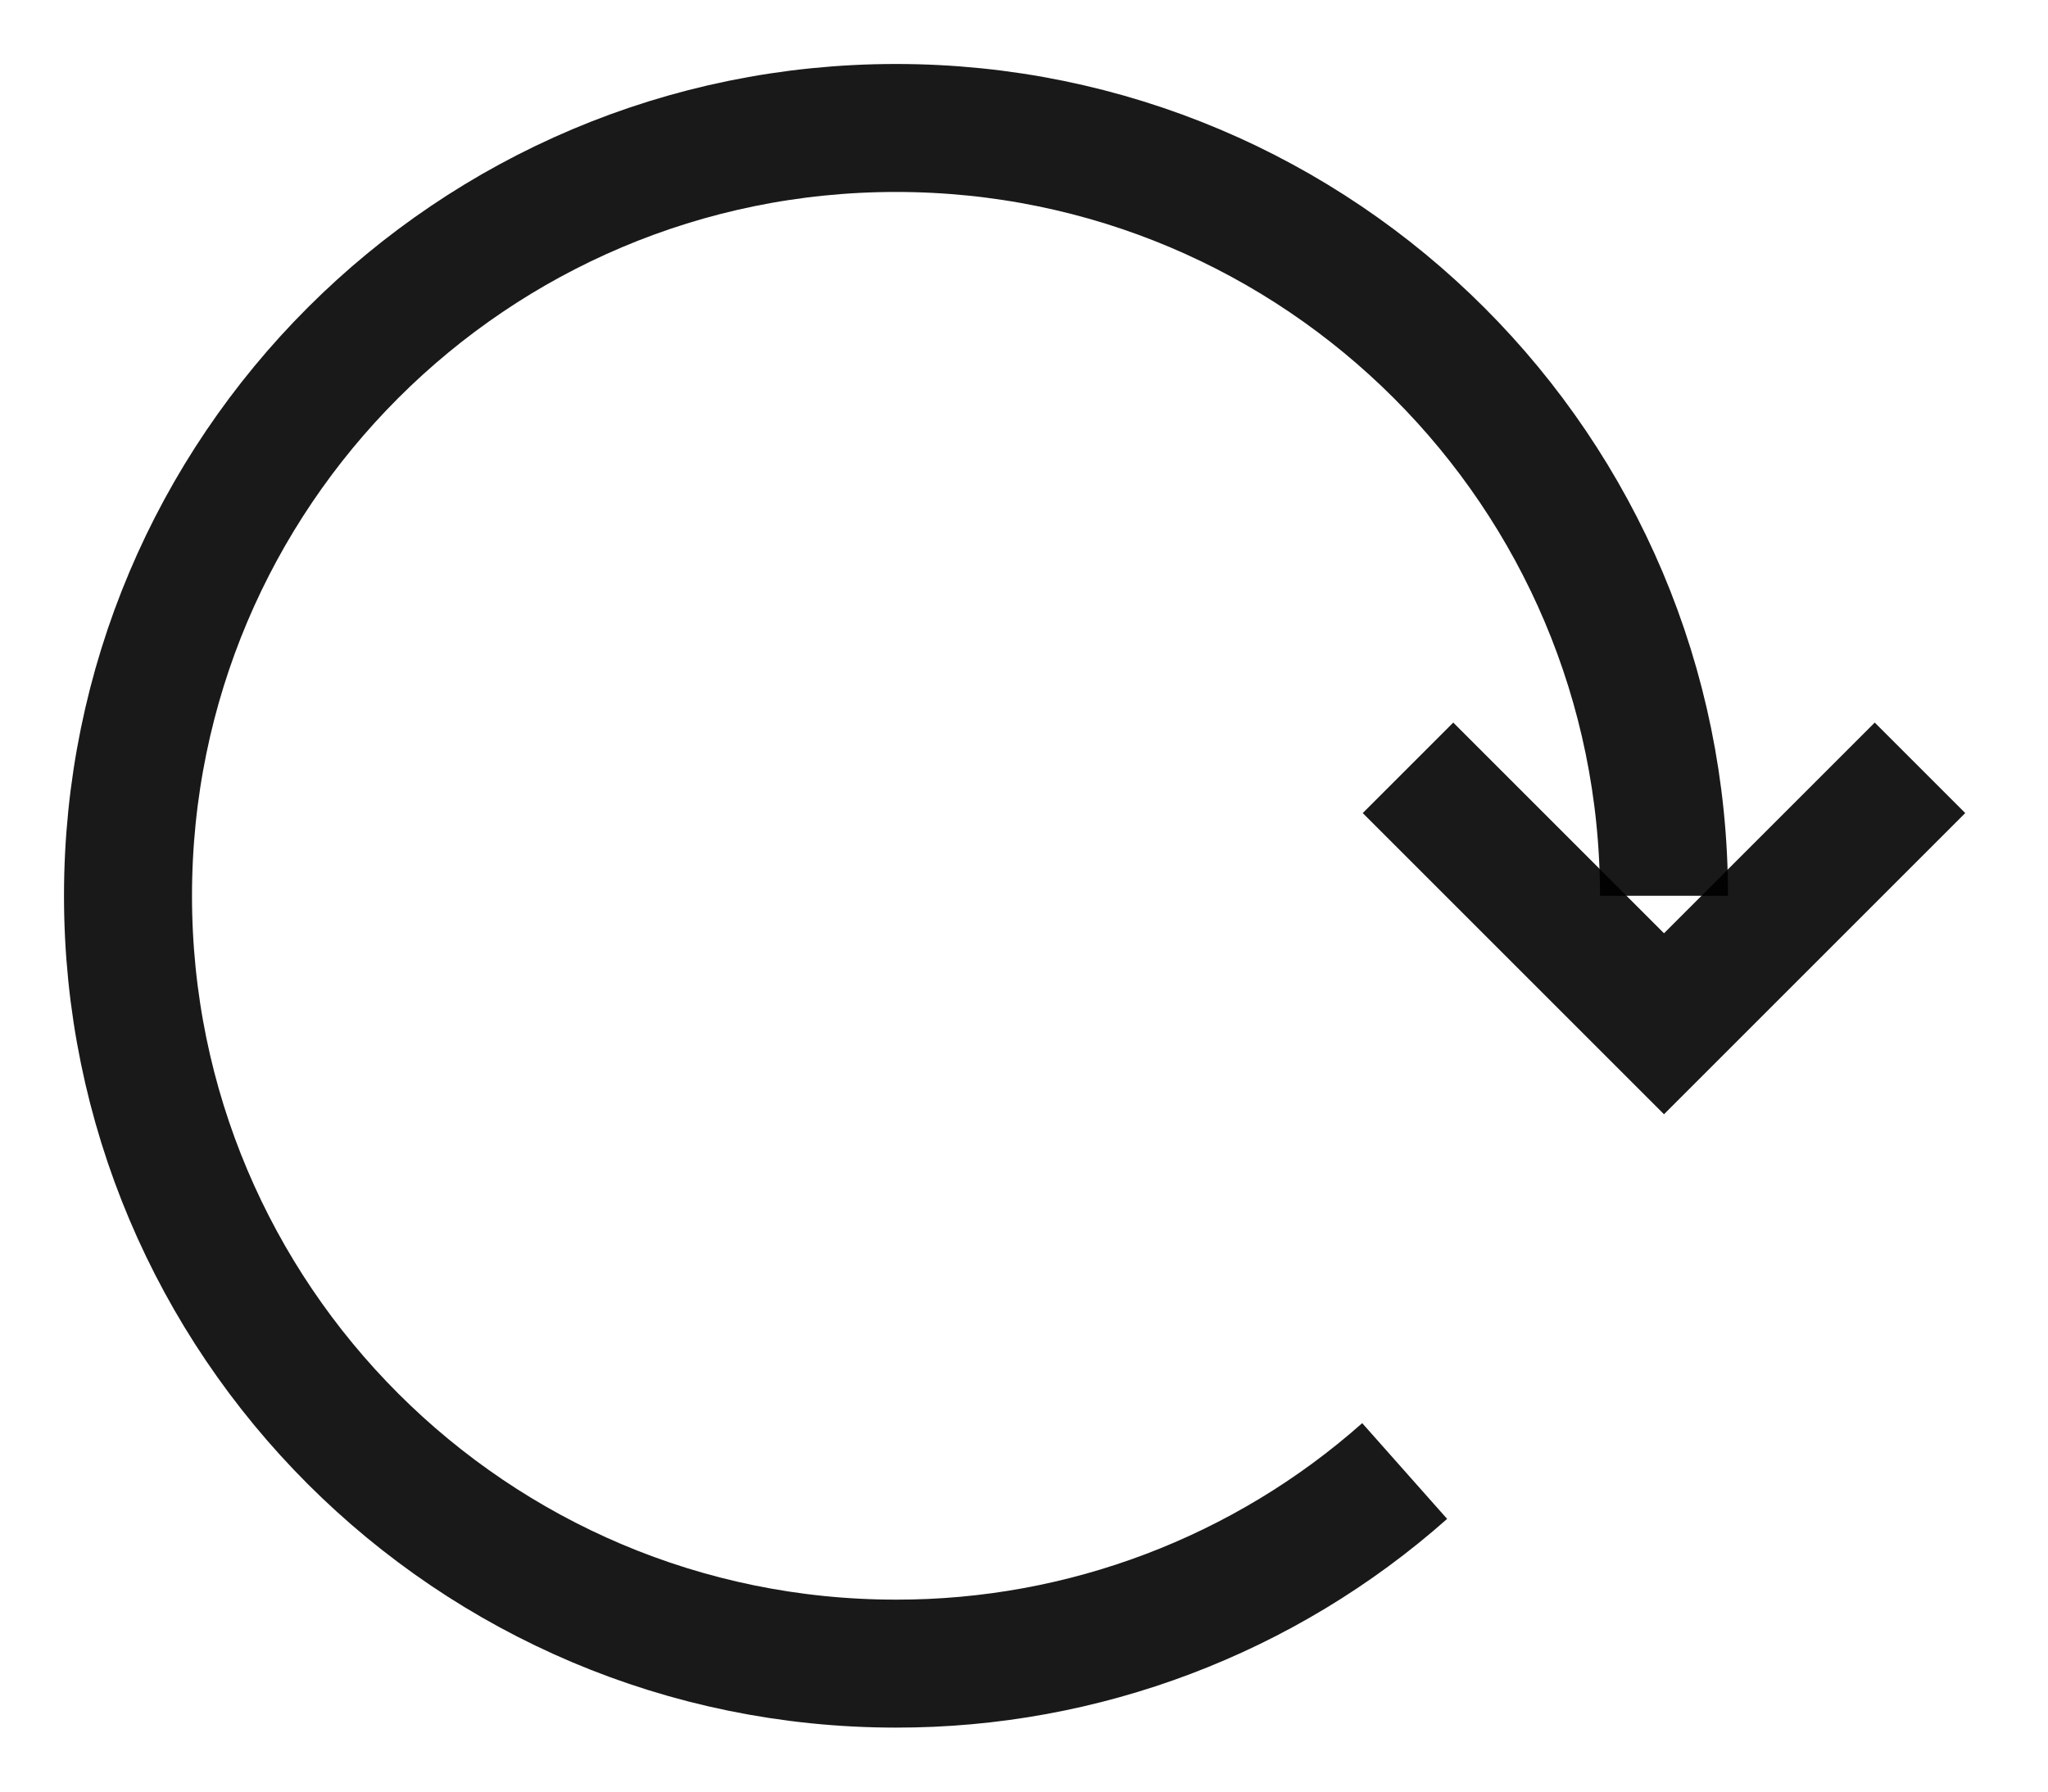
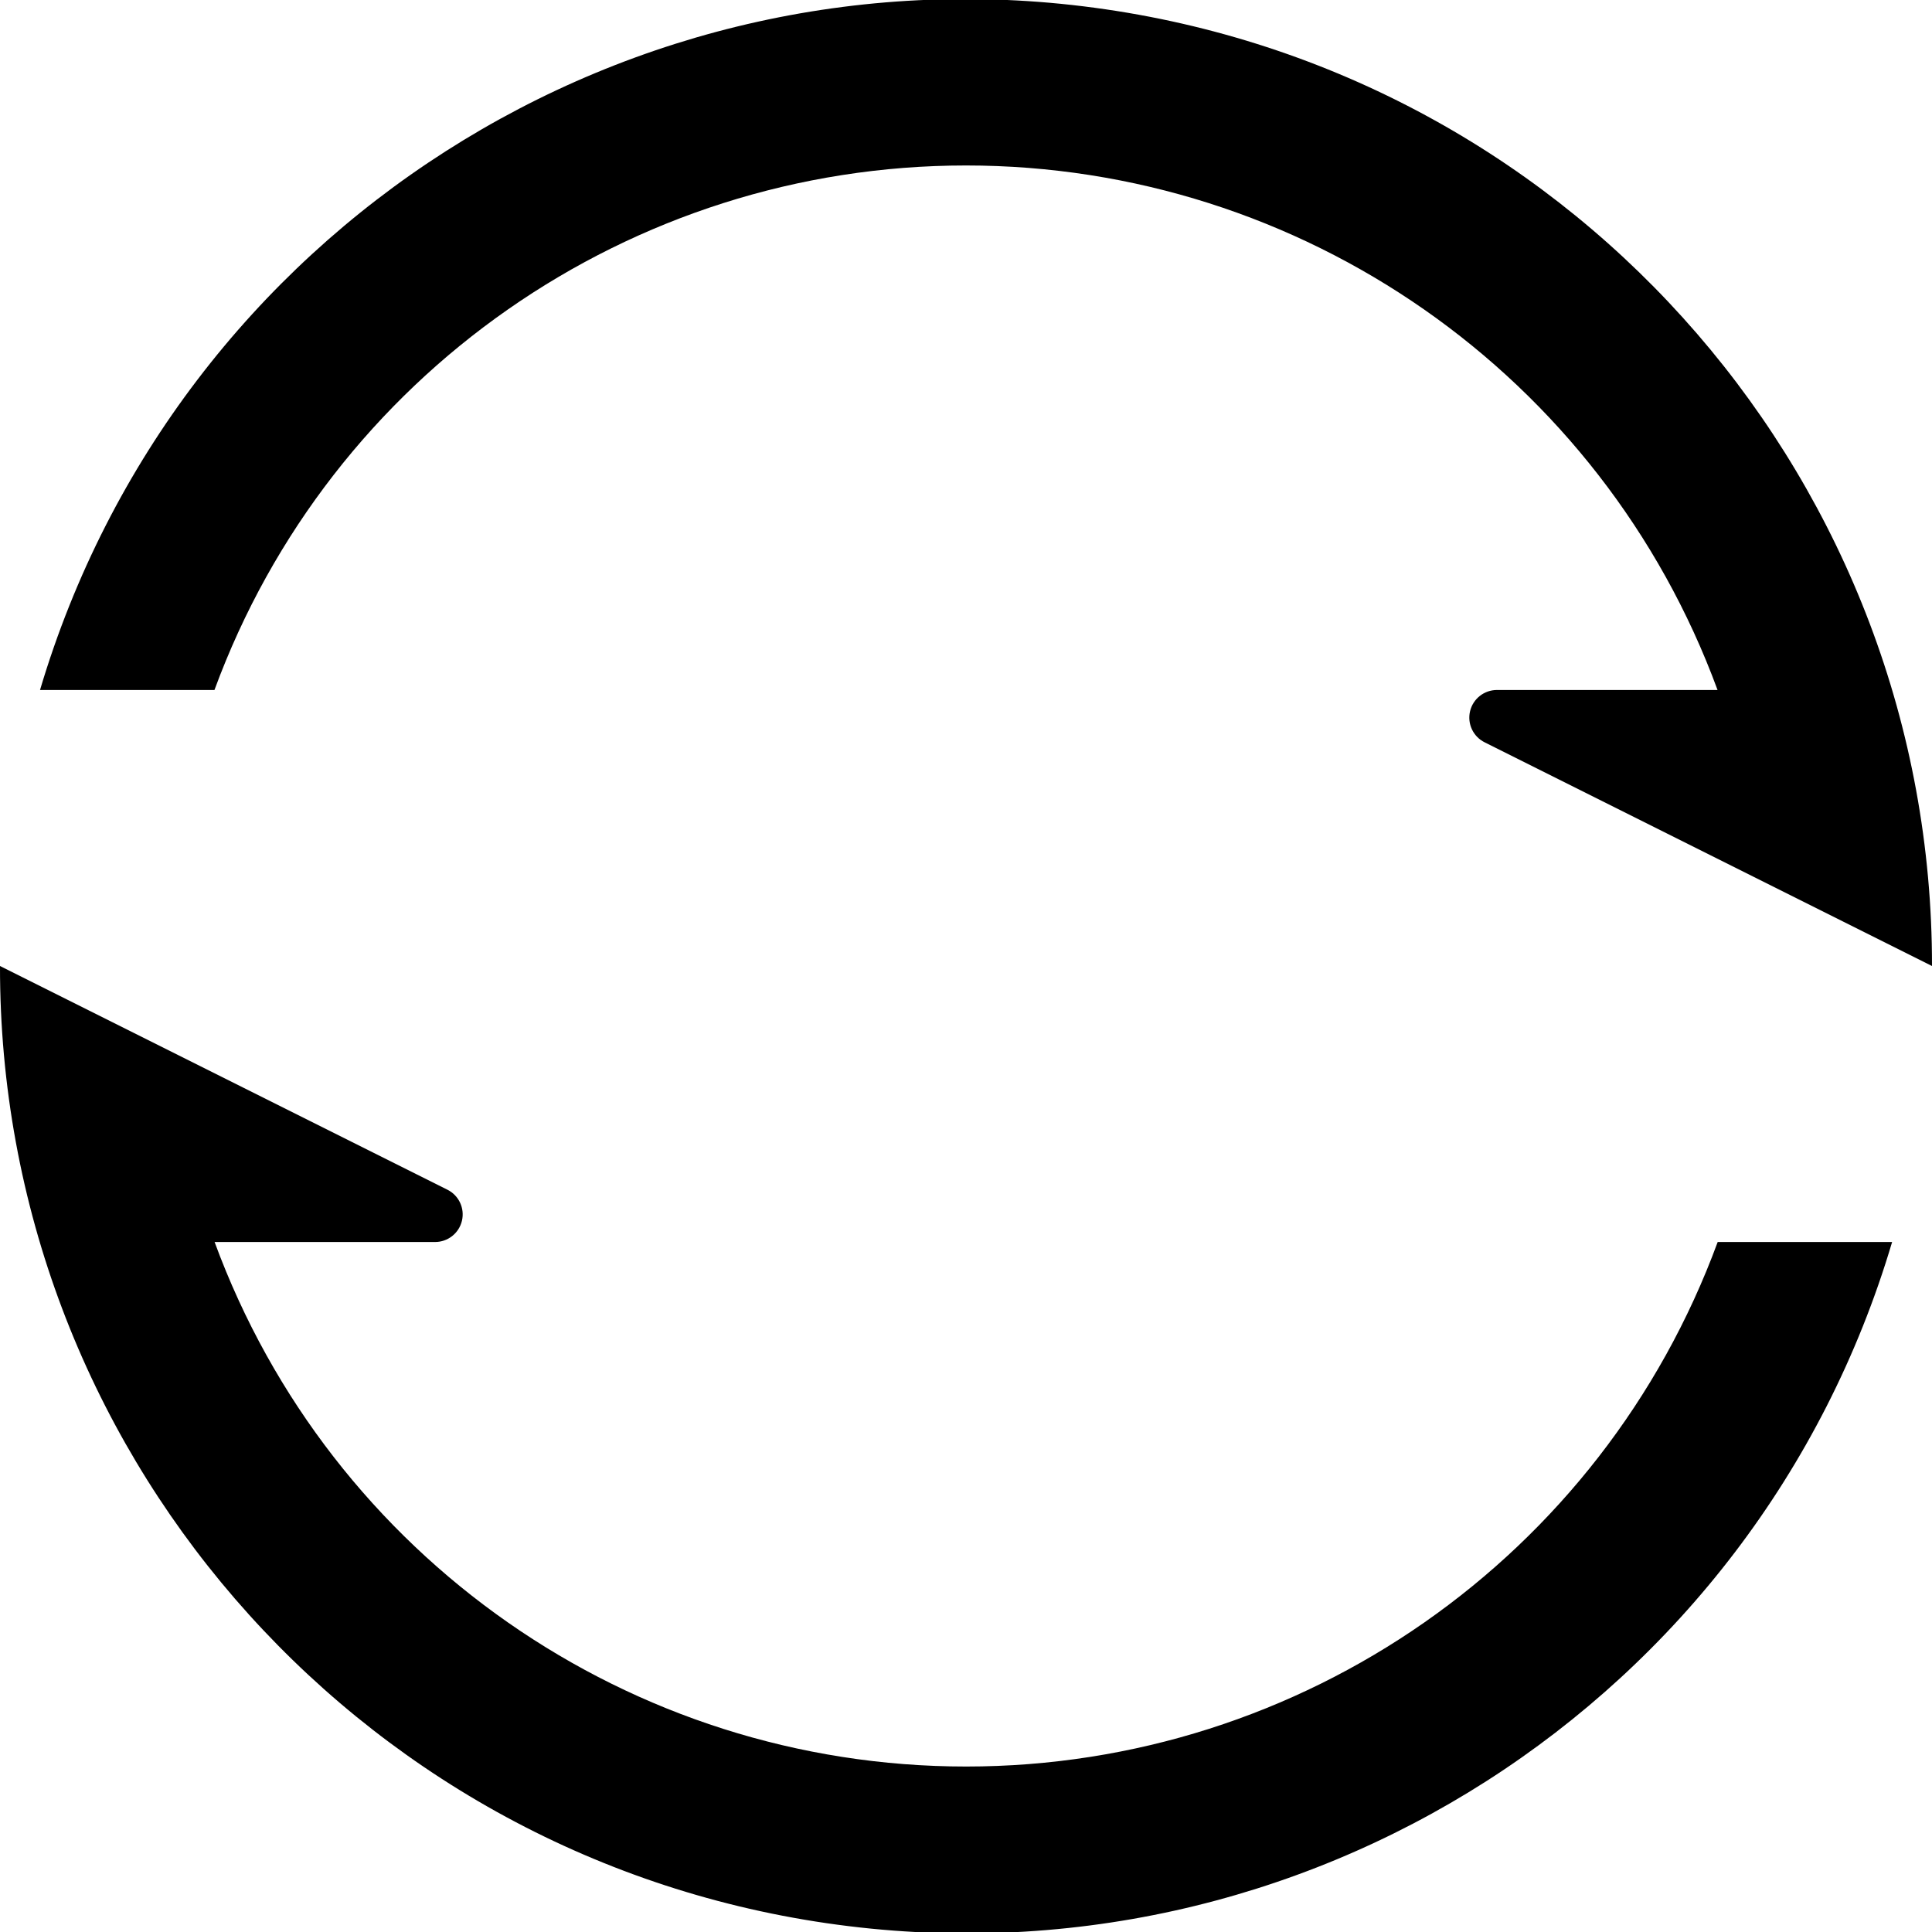
- <svg xmlns="http://www.w3.org/2000/svg" width="16" height="14" viewBox="0 0 16 14">
-   <g fill="none" fill-rule="evenodd">
-     <path opacity=".9" d="M0-1h16v16H0z" />
-     <path d="M13 7a6 6 0 1 0-6 6 5.977 5.977 0 0 0 3.974-1.505" stroke-opacity=".9" stroke="#000" />
-     <path stroke-opacity=".9" stroke="#000" d="M11 6l2 2 2-2" />
-   </g>
+ <svg xmlns="http://www.w3.org/2000/svg" width="14" height="14">
+   <path d="M0 7l3.242 1.621a.2.2 0 0 1-.09.379H1.555a5.802 5.802 0 0 0 10.892 0h1.264A7 7 0 0 1 0 7zm12.446-2A5.802 5.802 0 0 0 1.554 5H.29A7 7 0 0 1 14 7l-3.242-1.621a.2.2 0 0 1 .09-.379h1.598z" fill-rule="evenodd" />
</svg>
